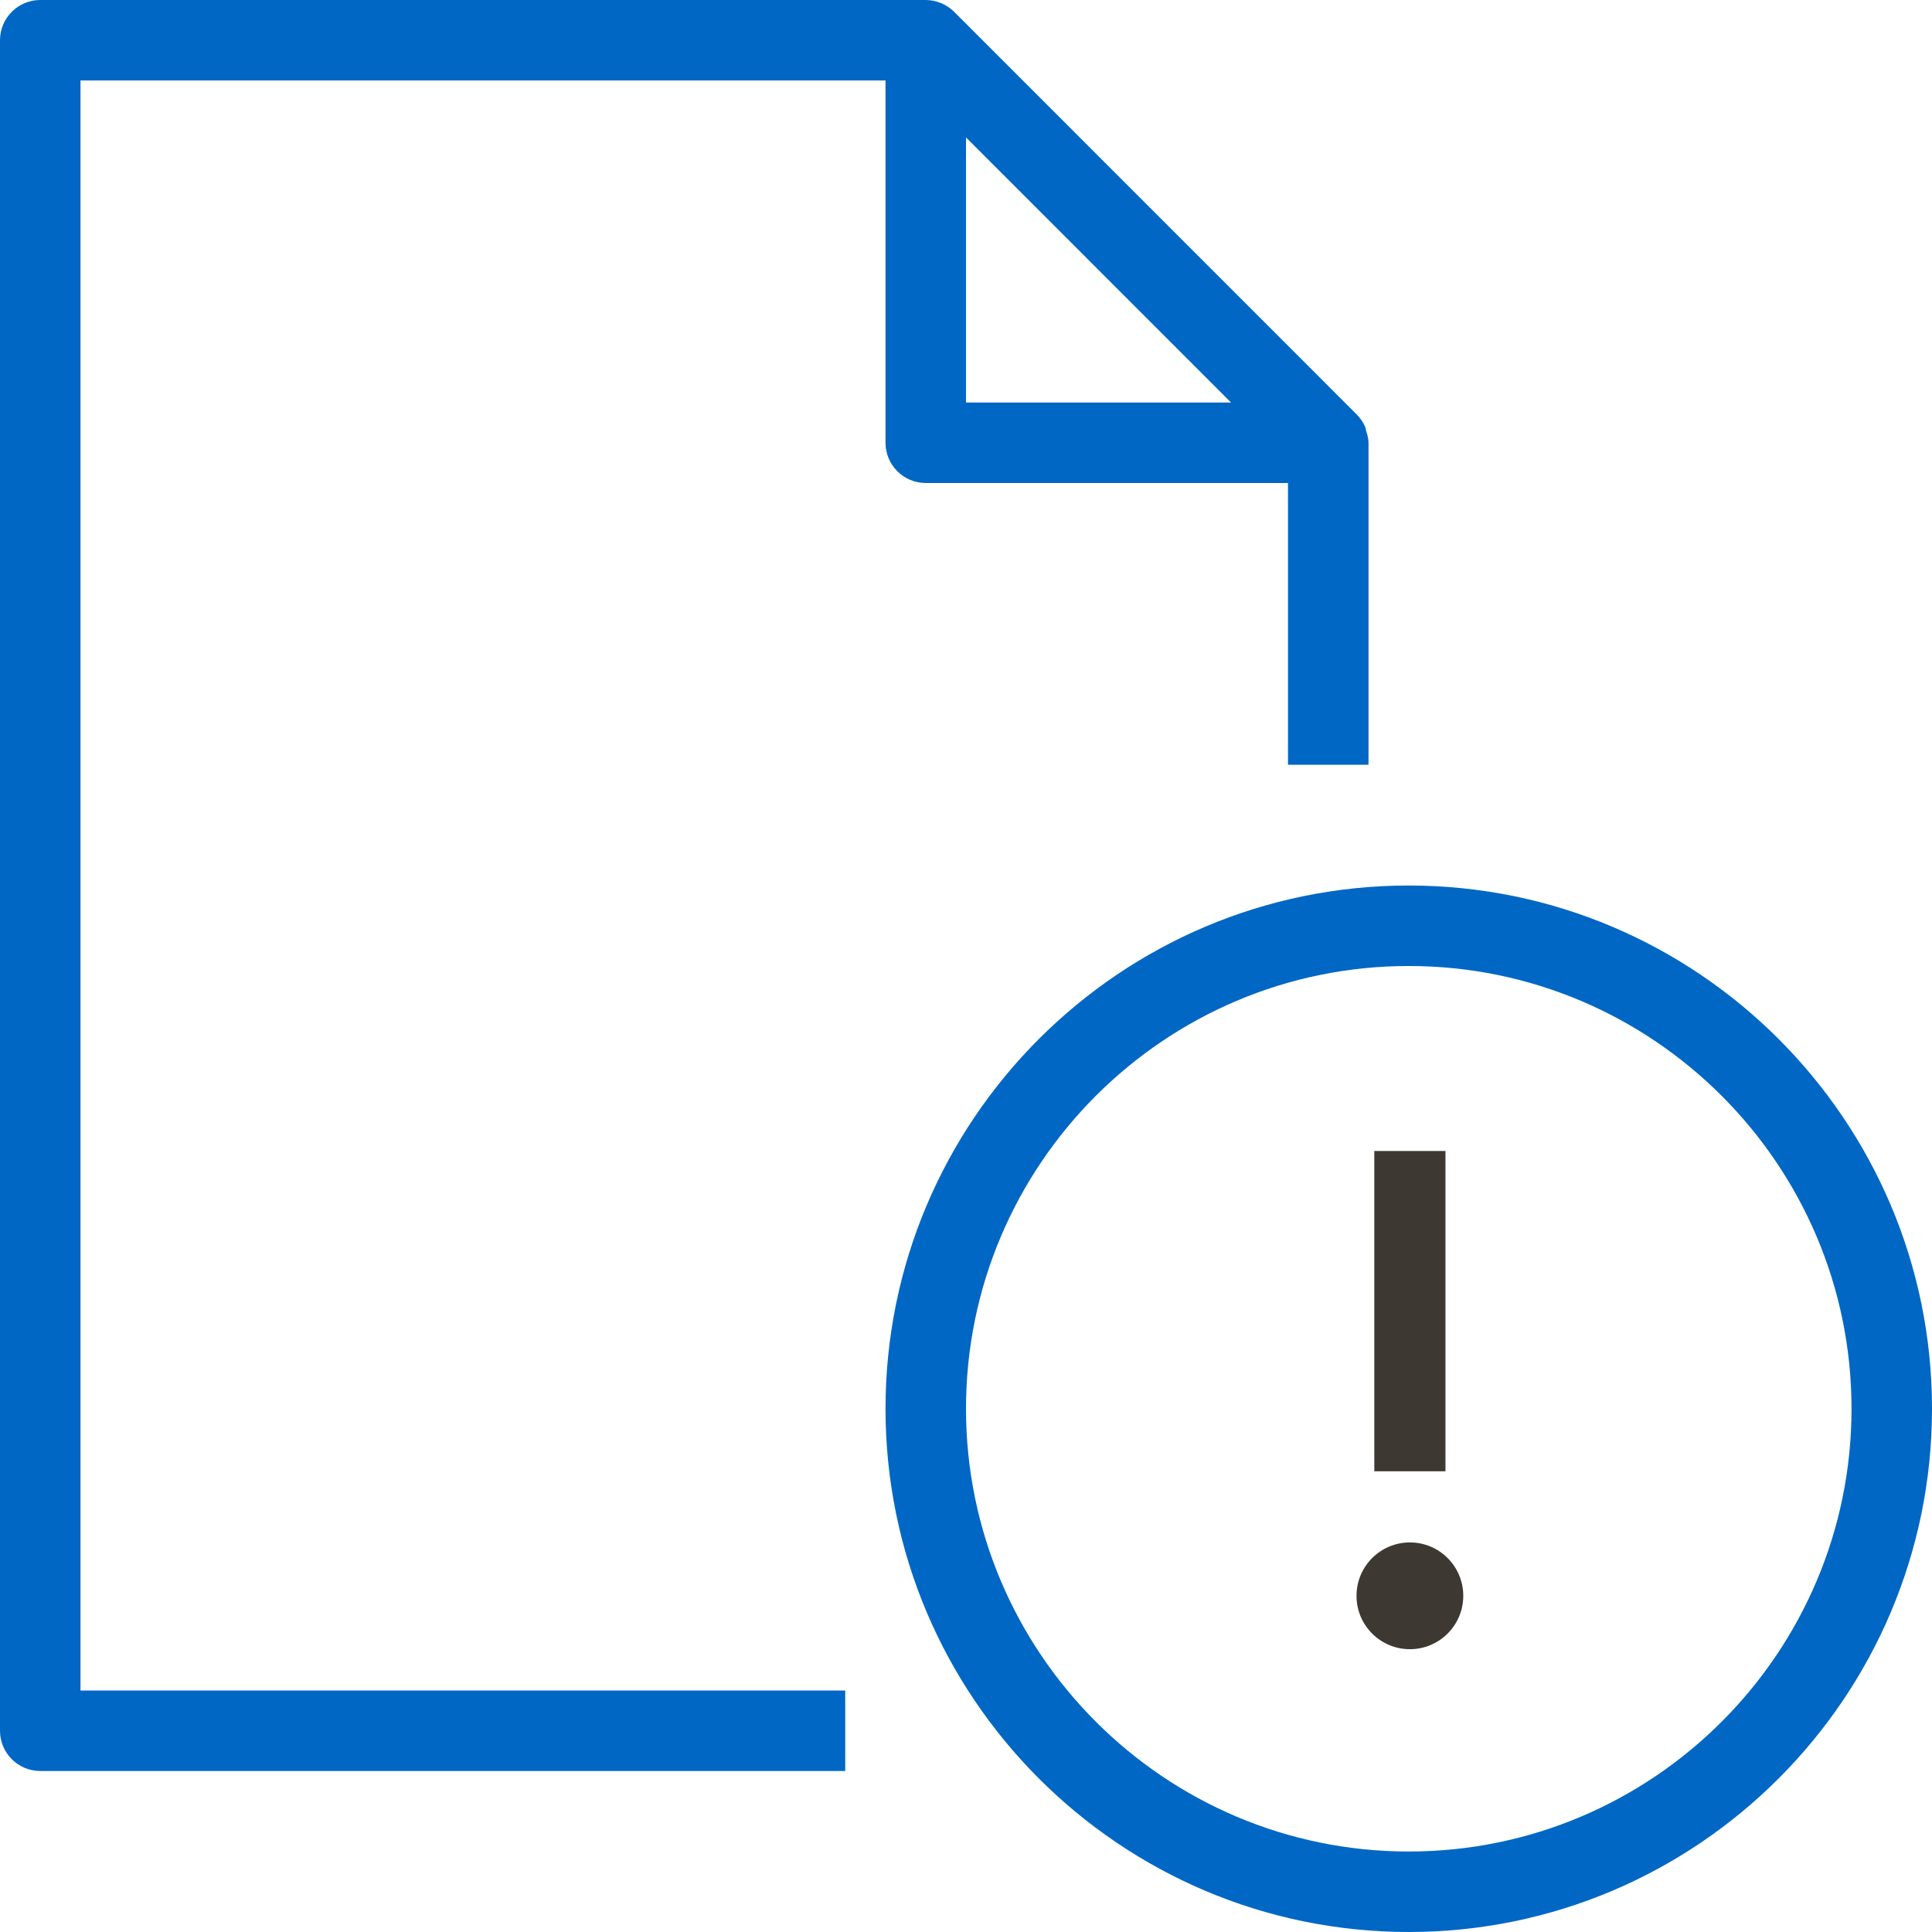
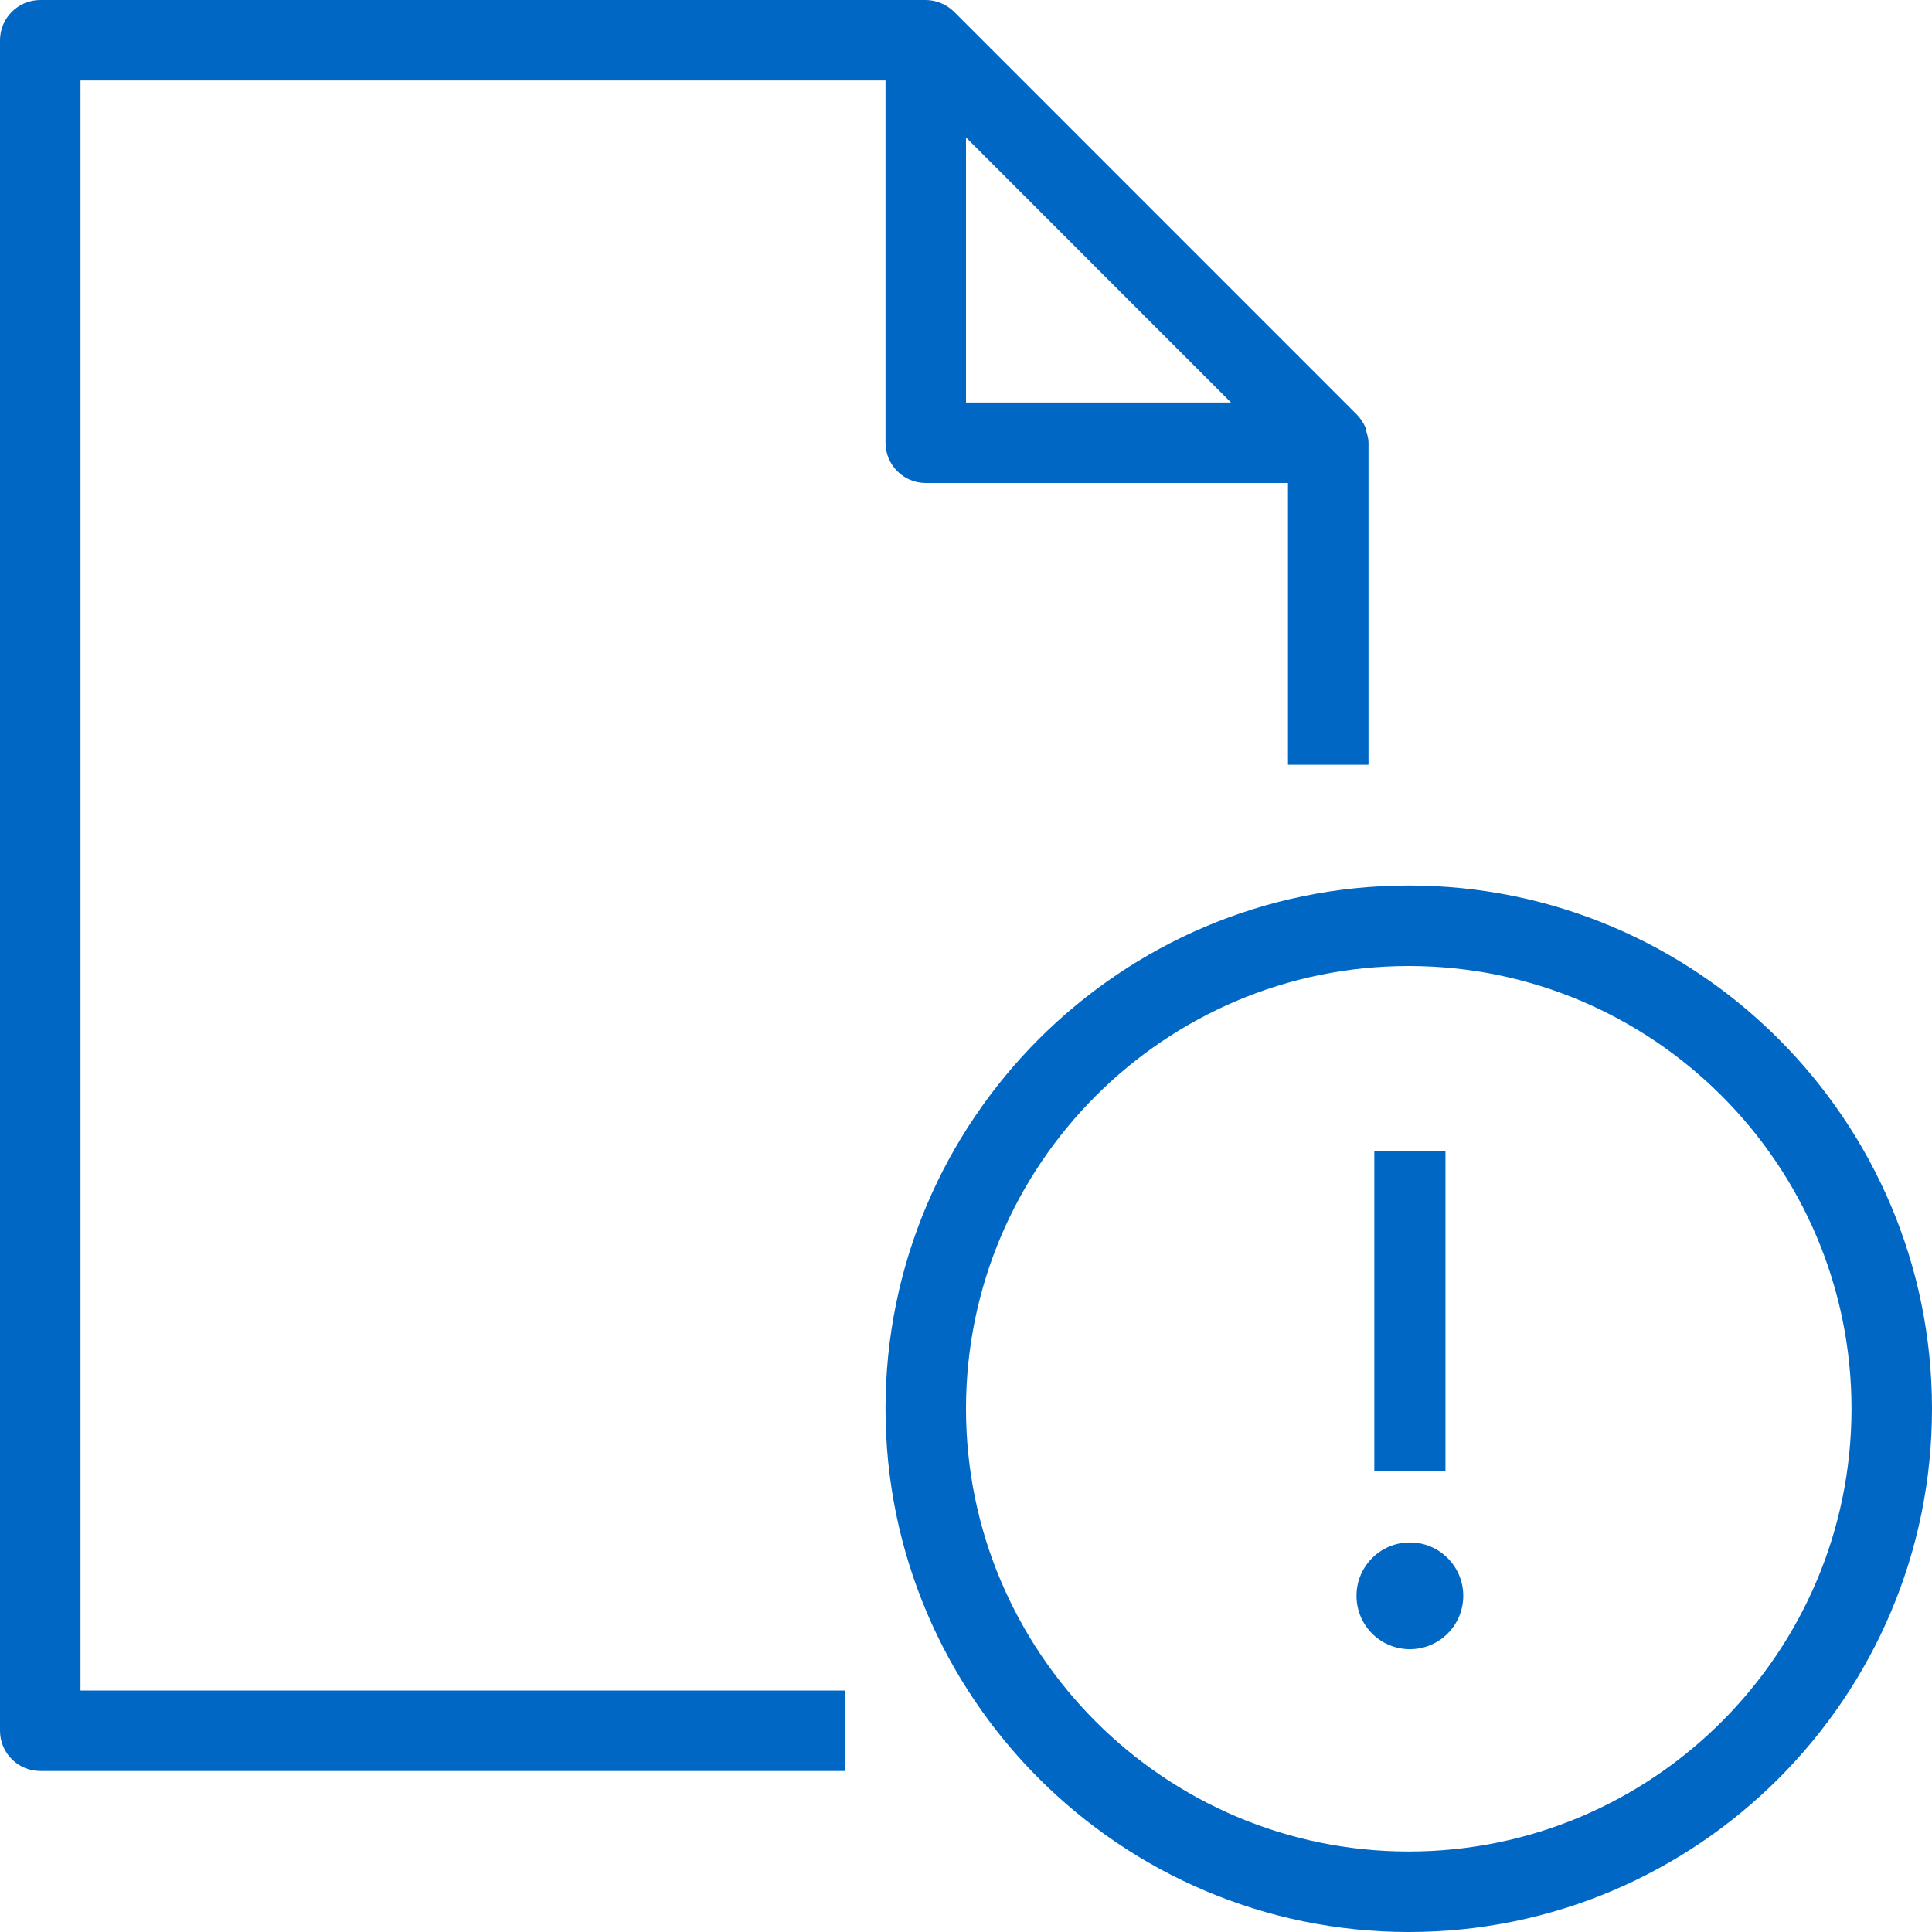
<svg xmlns="http://www.w3.org/2000/svg" width="47" height="47" viewBox="0 0 47 47" fill="none">
  <path fill-rule="evenodd" clip-rule="evenodd" d="M1.958 1.958H21.542V10.771C21.542 11.311 21.98 11.75 22.521 11.75H31.333V18.604H33.292V10.775V10.773V10.771C33.292 10.665 33.262 10.571 33.233 10.477C33.229 10.466 33.228 10.454 33.226 10.442C33.224 10.428 33.223 10.414 33.217 10.401C33.166 10.275 33.088 10.164 32.992 10.07L23.214 0.29C23.124 0.2 23.016 0.127 22.897 0.078C22.779 0.027 22.652 0 22.521 0H0.979C0.439 0 0 0.439 0 0.979V42.104C0 42.645 0.439 43.083 0.979 43.083H20.562V41.125H1.958V1.958ZM23.5 3.343L29.947 9.792H23.5V3.343ZM34.271 21.542C27.252 21.542 21.542 27.252 21.542 34.271C21.542 41.289 27.252 47 34.271 47C41.289 47 47 41.289 47 34.271C47 27.252 41.289 21.542 34.271 21.542ZM34.271 45.042C28.331 45.042 23.5 40.209 23.5 34.271C23.5 28.333 28.331 23.5 34.271 23.5C40.211 23.5 45.042 28.333 45.042 34.271C45.042 40.209 40.211 45.042 34.271 45.042Z" fill="#0067C5" />
-   <path fill-rule="evenodd" clip-rule="evenodd" d="M34.299 37.523C35.016 37.523 35.597 38.104 35.597 38.822C35.597 39.539 35.016 40.12 34.299 40.12C33.581 40.12 33 39.539 33 38.822C33 38.104 33.581 37.523 34.299 37.523Z" fill="#3E3832" />
-   <path fill-rule="evenodd" clip-rule="evenodd" d="M35.164 28V35.792H33.433V28H35.164Z" fill="#3E3832" />
+   <path fill-rule="evenodd" clip-rule="evenodd" d="M34.299 37.523C35.016 37.523 35.597 38.104 35.597 38.822C35.597 39.539 35.016 40.12 34.299 40.12C33.581 40.12 33 39.539 33 38.822C33 38.104 33.581 37.523 34.299 37.523Z" fill="#0067C5" />
+   <path fill-rule="evenodd" clip-rule="evenodd" d="M35.164 28V35.792H33.433V28H35.164Z" fill="#0067C5" />
</svg>
